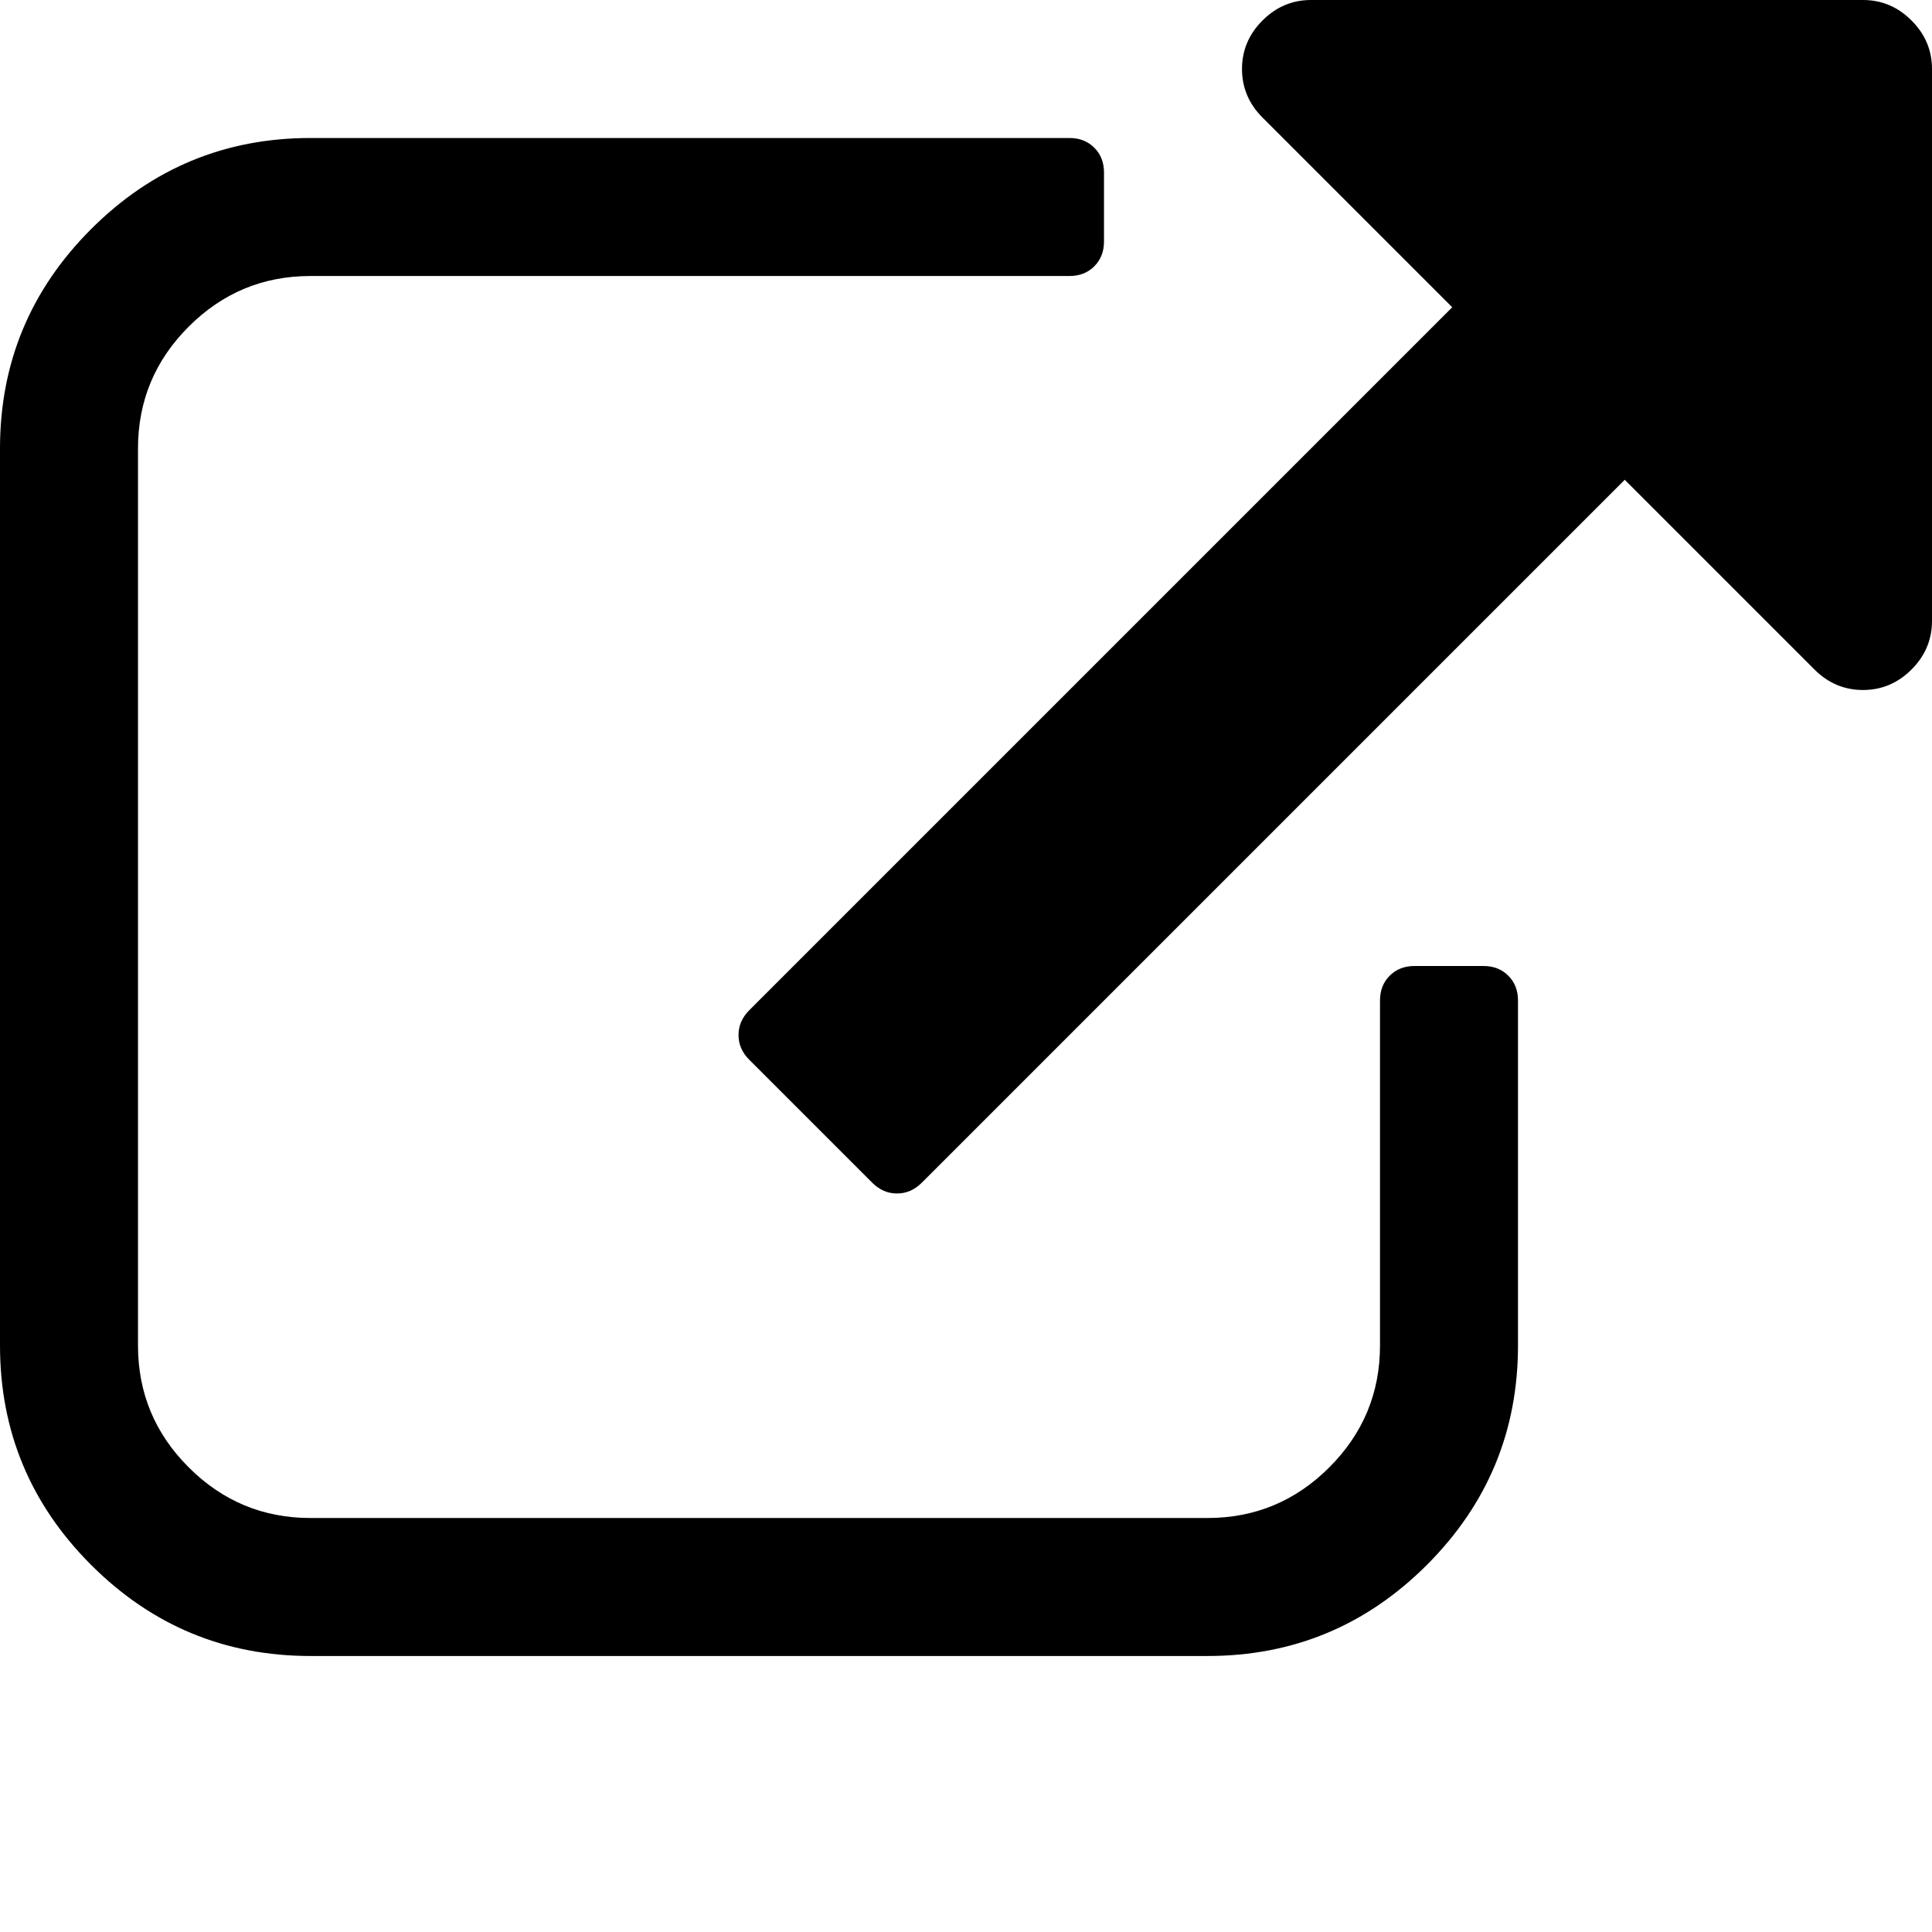
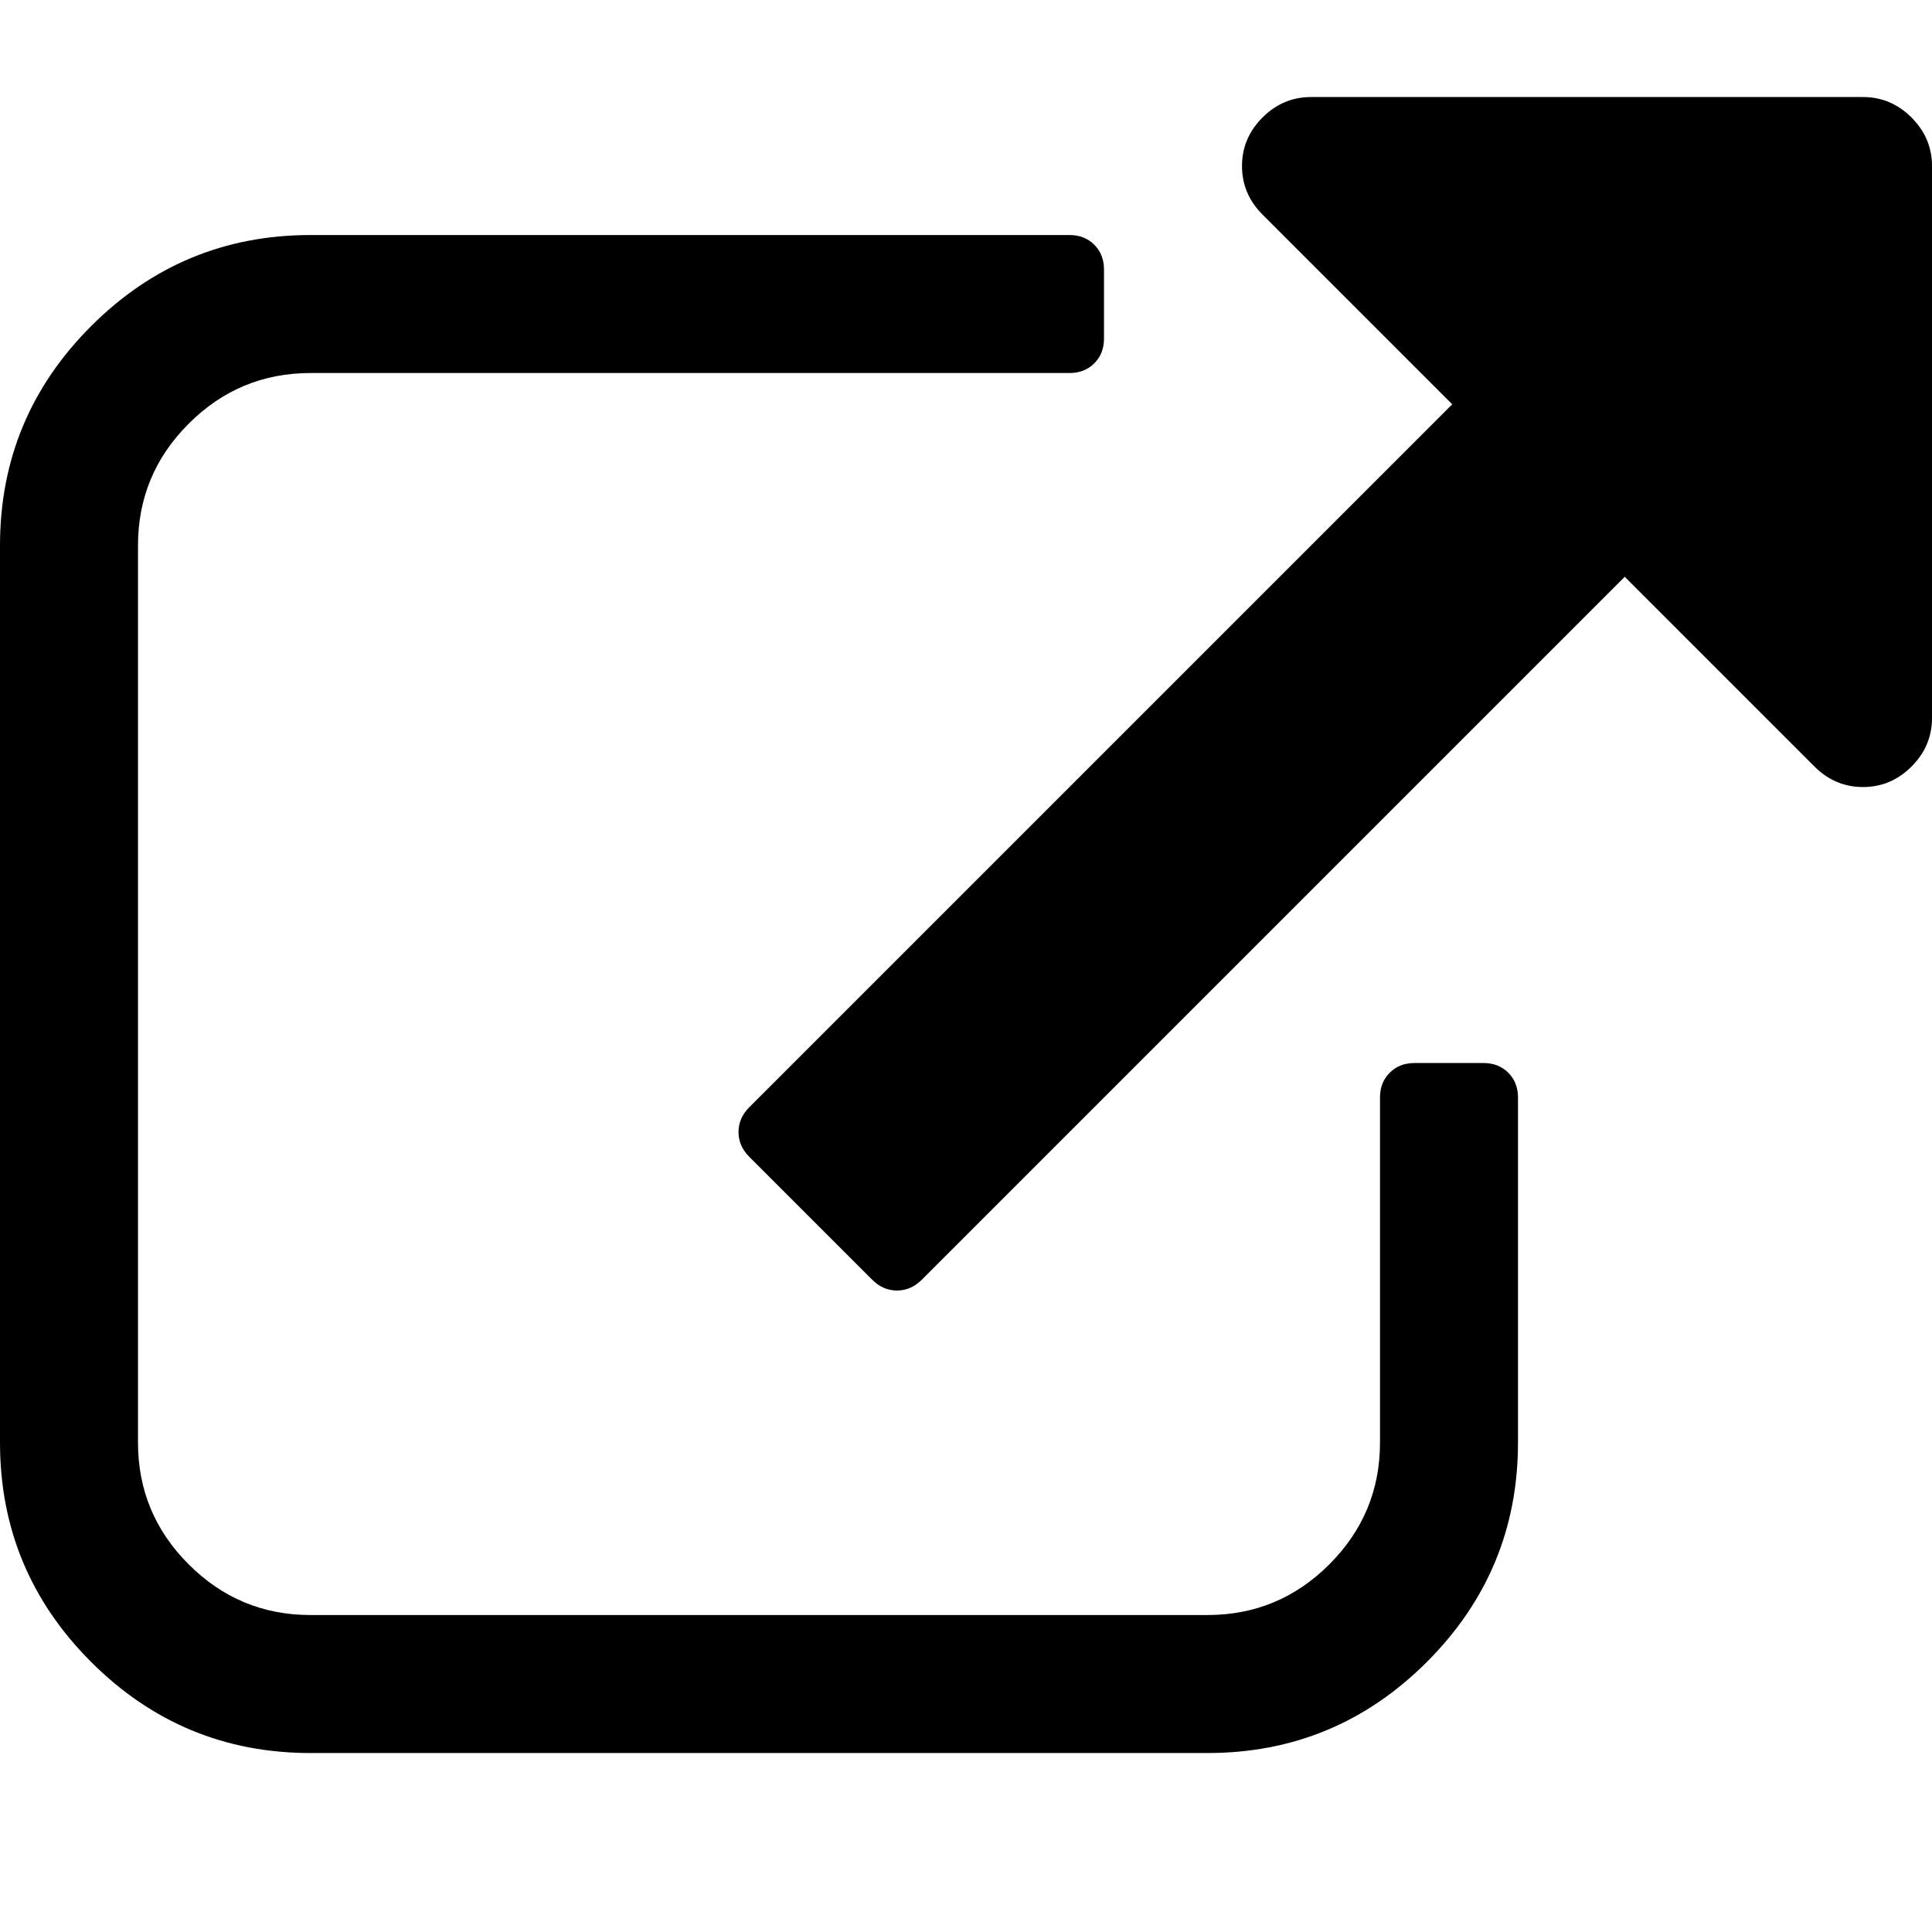
<svg class="svg-icon svg-icon-external-link" viewBox="0 0 1792 1792">
-   <path d="M1408 928v320q0 119-84.5 203.5t-203.5 84.5h-832q-119 0-203.5-84.5t-84.5-203.5v-832q0-119 84.5-203.5t203.5-84.5h704q14 0 23 9t9 23v64q0 14-9 23t-23 9h-704q-66 0-113 47t-47 113v832q0 66 47 113t113 47h832q66 0 113-47t47-113v-320q0-14 9-23t23-9h64q14 0 23 9t9 23zm384-864v512q0 26-19 45t-45 19-45-19l-176-176-652 652q-10 10-23 10t-23-10l-114-114q-10-10-10-23t10-23l652-652-176-176q-19-19-19-45t19-45 45-19h512q26 0 45 19t19 45z" />
+   <path d="M1408 1018v320q0 119-84.5 203.5t-203.5 84.5h-832q-119 0-203.5-84.5t-84.5-203.5v-832q0-119 84.5-203.5t203.5-84.5h704q14 0 23 9t9 23v64q0 14-9 23t-23 9h-704q-66 0-113 47t-47 113v832q0 66 47 113t113 47h832q66 0 113-47t47-113v-320q0-14 9-23t23-9h64q14 0 23 9t9 23zm384-864v512q0 26-19 45t-45 19-45-19l-176-176-652 652q-10 10-23 10t-23-10l-114-114q-10-10-10-23t10-23l652-652-176-176q-19-19-19-45t19-45 45-19h512q26 0 45 19t19 45z" />
</svg>
